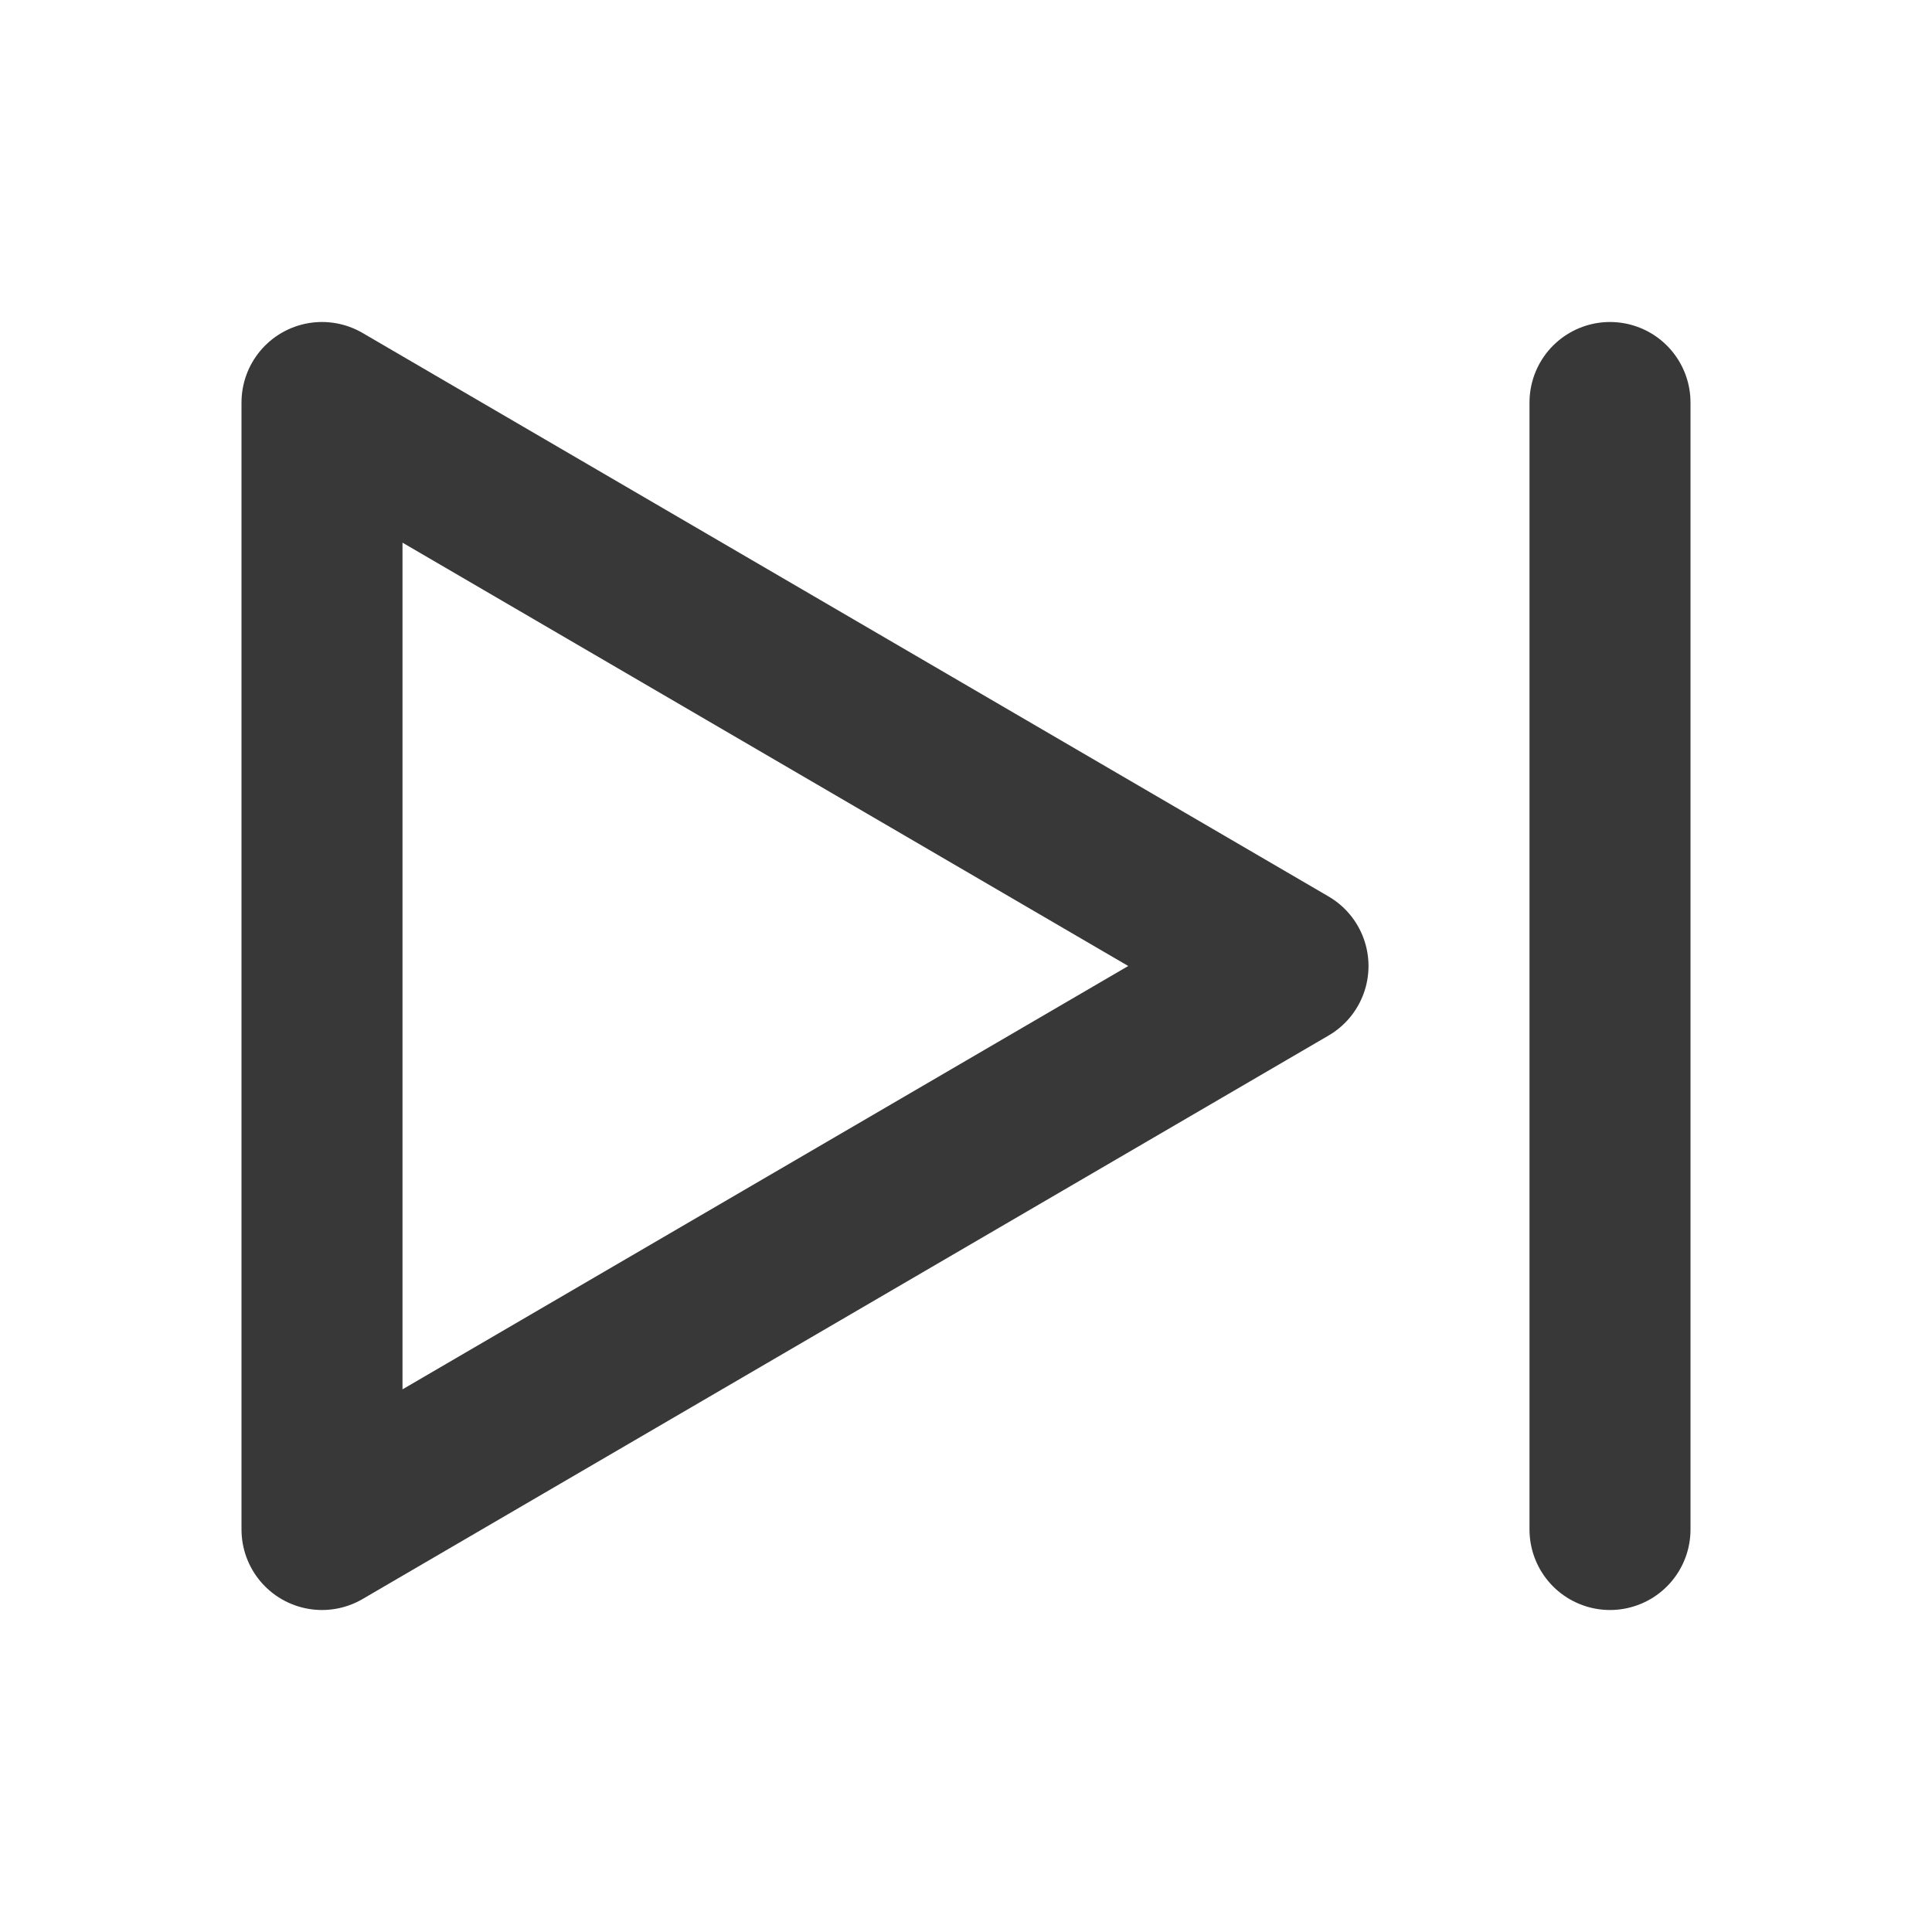
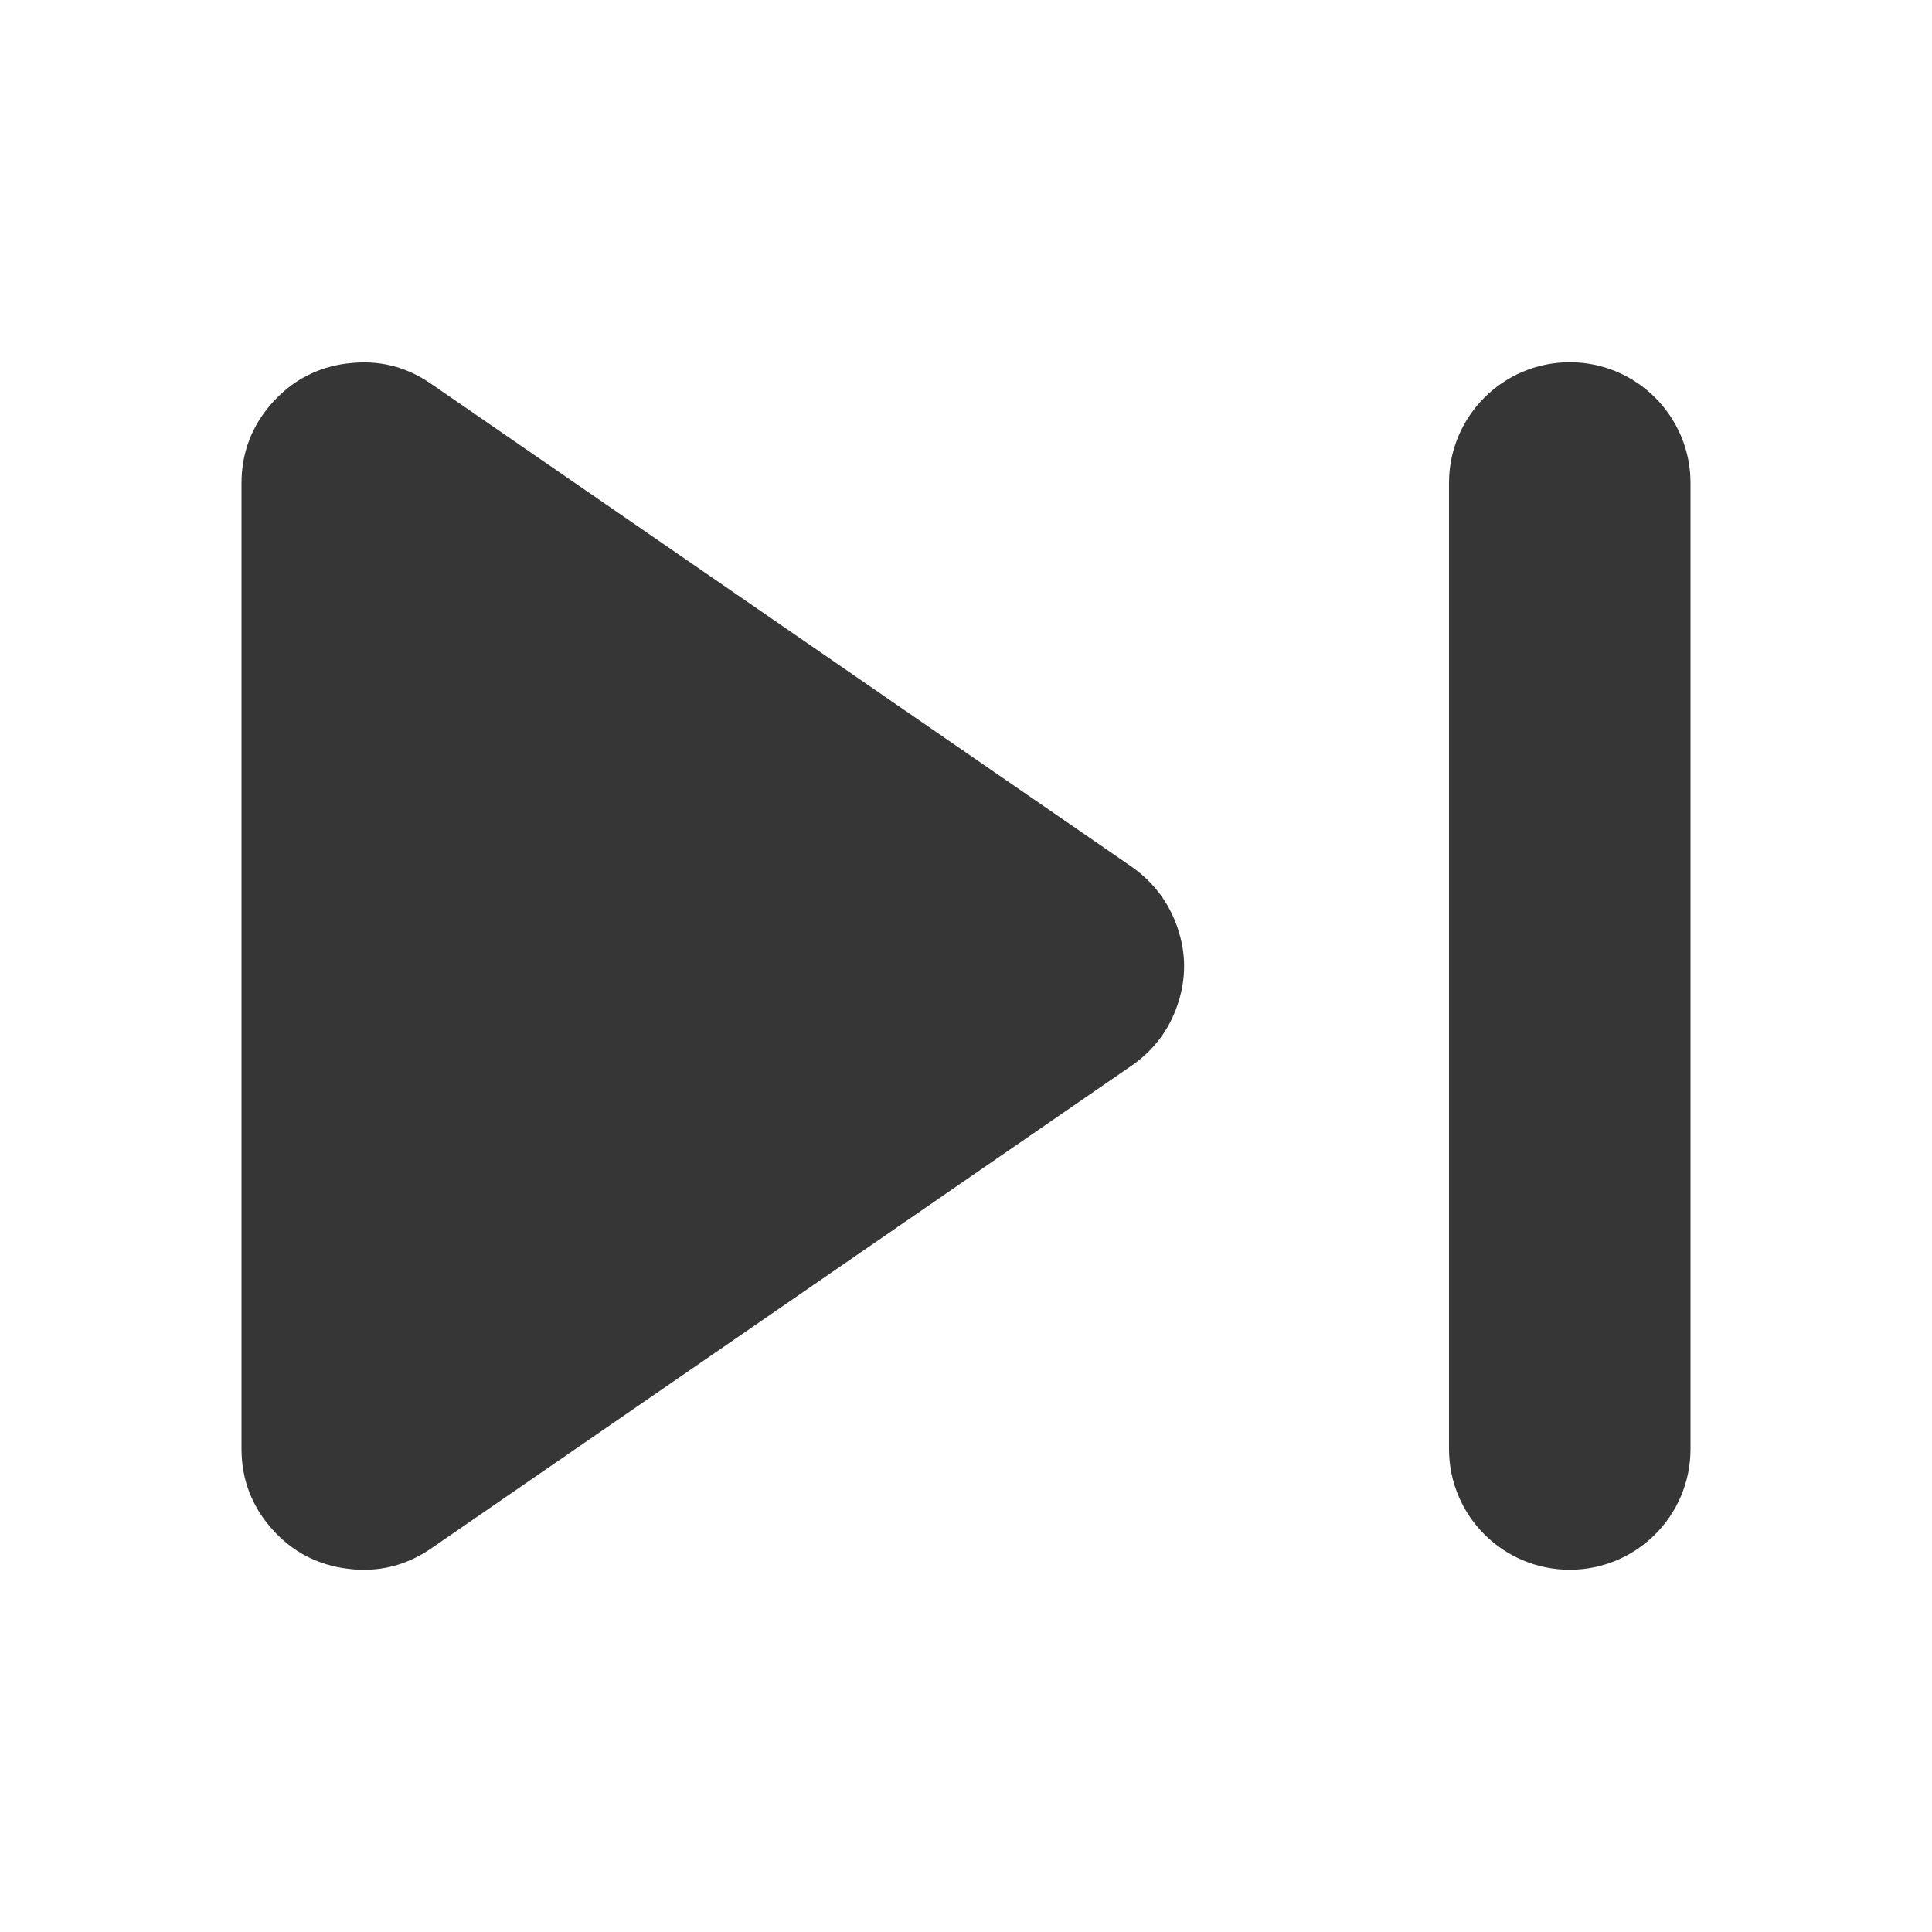
- <svg xmlns="http://www.w3.org/2000/svg" width="16" height="16" viewBox="0 0 24 24" fill="none" stroke="#383838" stroke-width="2" stroke-linecap="round" stroke-linejoin="round">
-   <path d="M4 5v14l12-7z" />
-   <line x1="20" y1="5" x2="20" y2="19" />
+ <svg xmlns="http://www.w3.org/2000/svg" width="16" height="16" enable-background="new" version="1.1">
+   <path d="m2.881 3.009c-0.251 0.031-0.46 0.14-0.628 0.329s-0.253 0.411-0.253 0.665v7.995c0 0.253 0.085 0.476 0.253 0.665 0.168 0.189 0.377 0.298 0.628 0.329 0.251 0.031 0.479-0.024 0.689-0.168l5.799-3.997c0.185-0.127 0.314-0.299 0.384-0.509 0.071-0.212 0.071-0.421 0-0.631-0.071-0.21-0.198-0.38-0.381-0.509l-5.803-4c-0.209-0.145-0.439-0.2-0.689-0.168z" fill="#363636" stroke-width="1.561" />
+   <rect transform="scale(-1,1)" x="-14" y="3" width="2" height="10" rx="1" ry="1" fill="#363636" stroke-linecap="round" stroke-linejoin="round" stroke-width="1.416" />
</svg>
